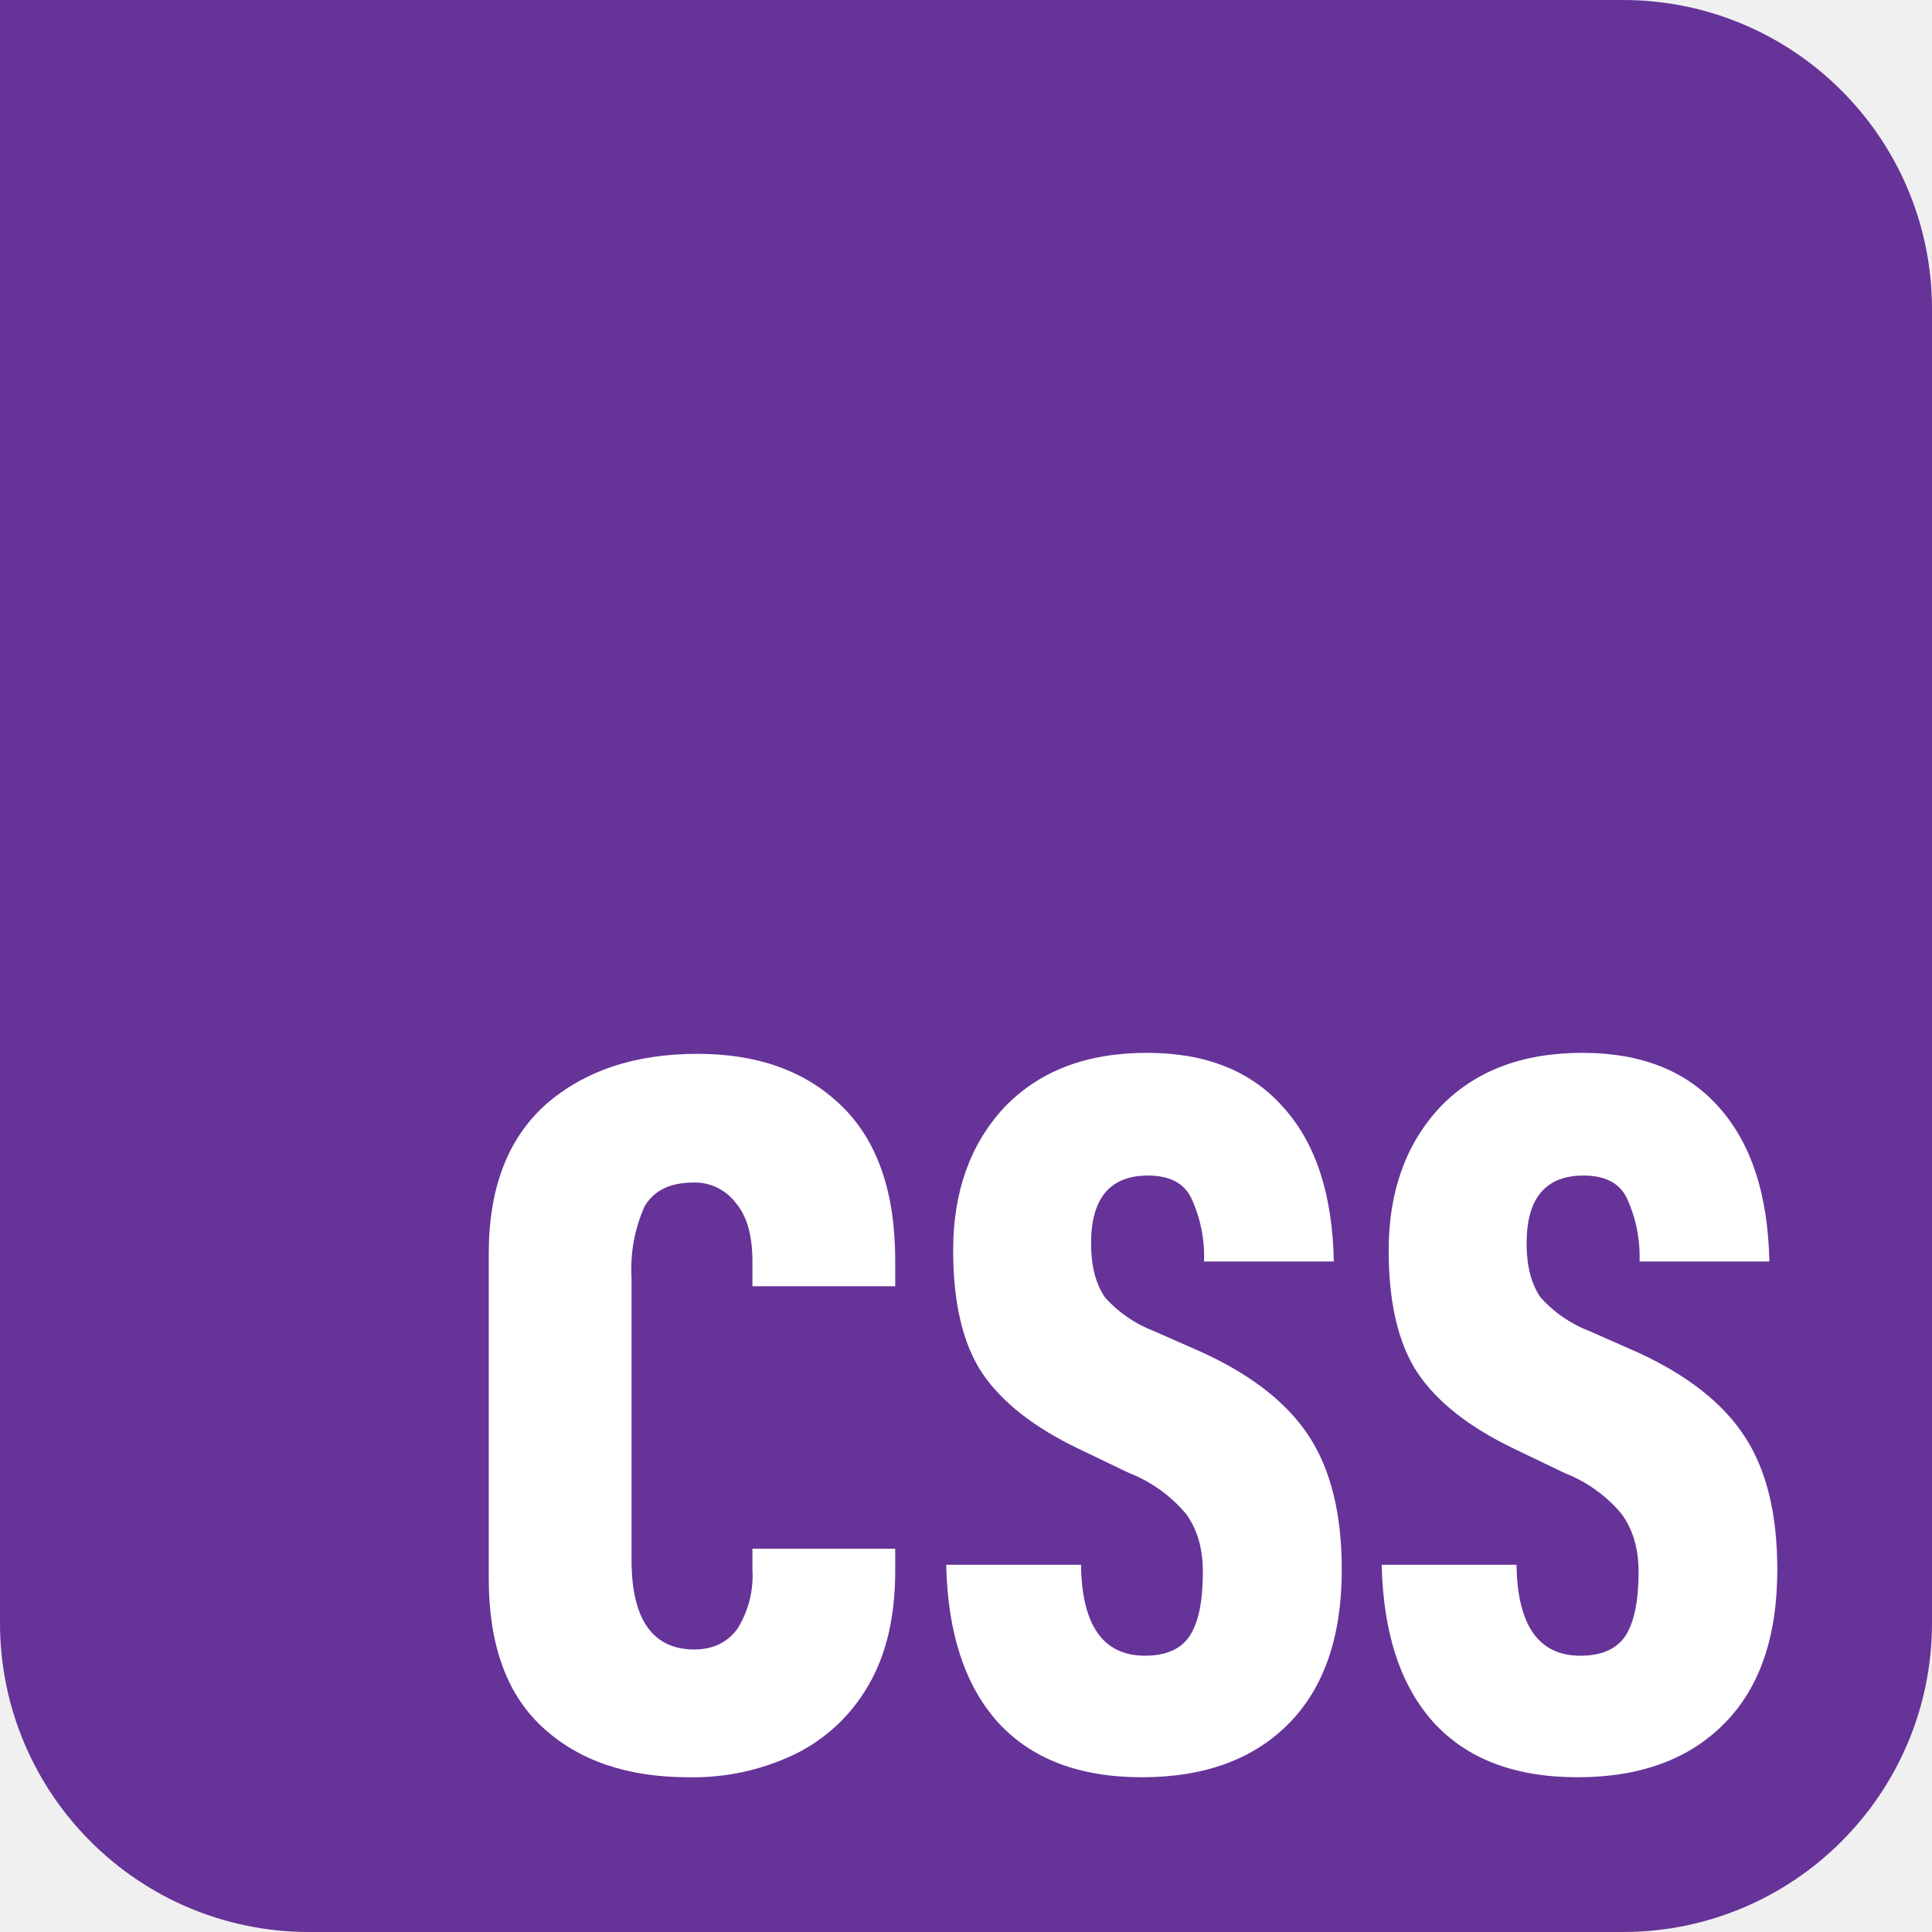
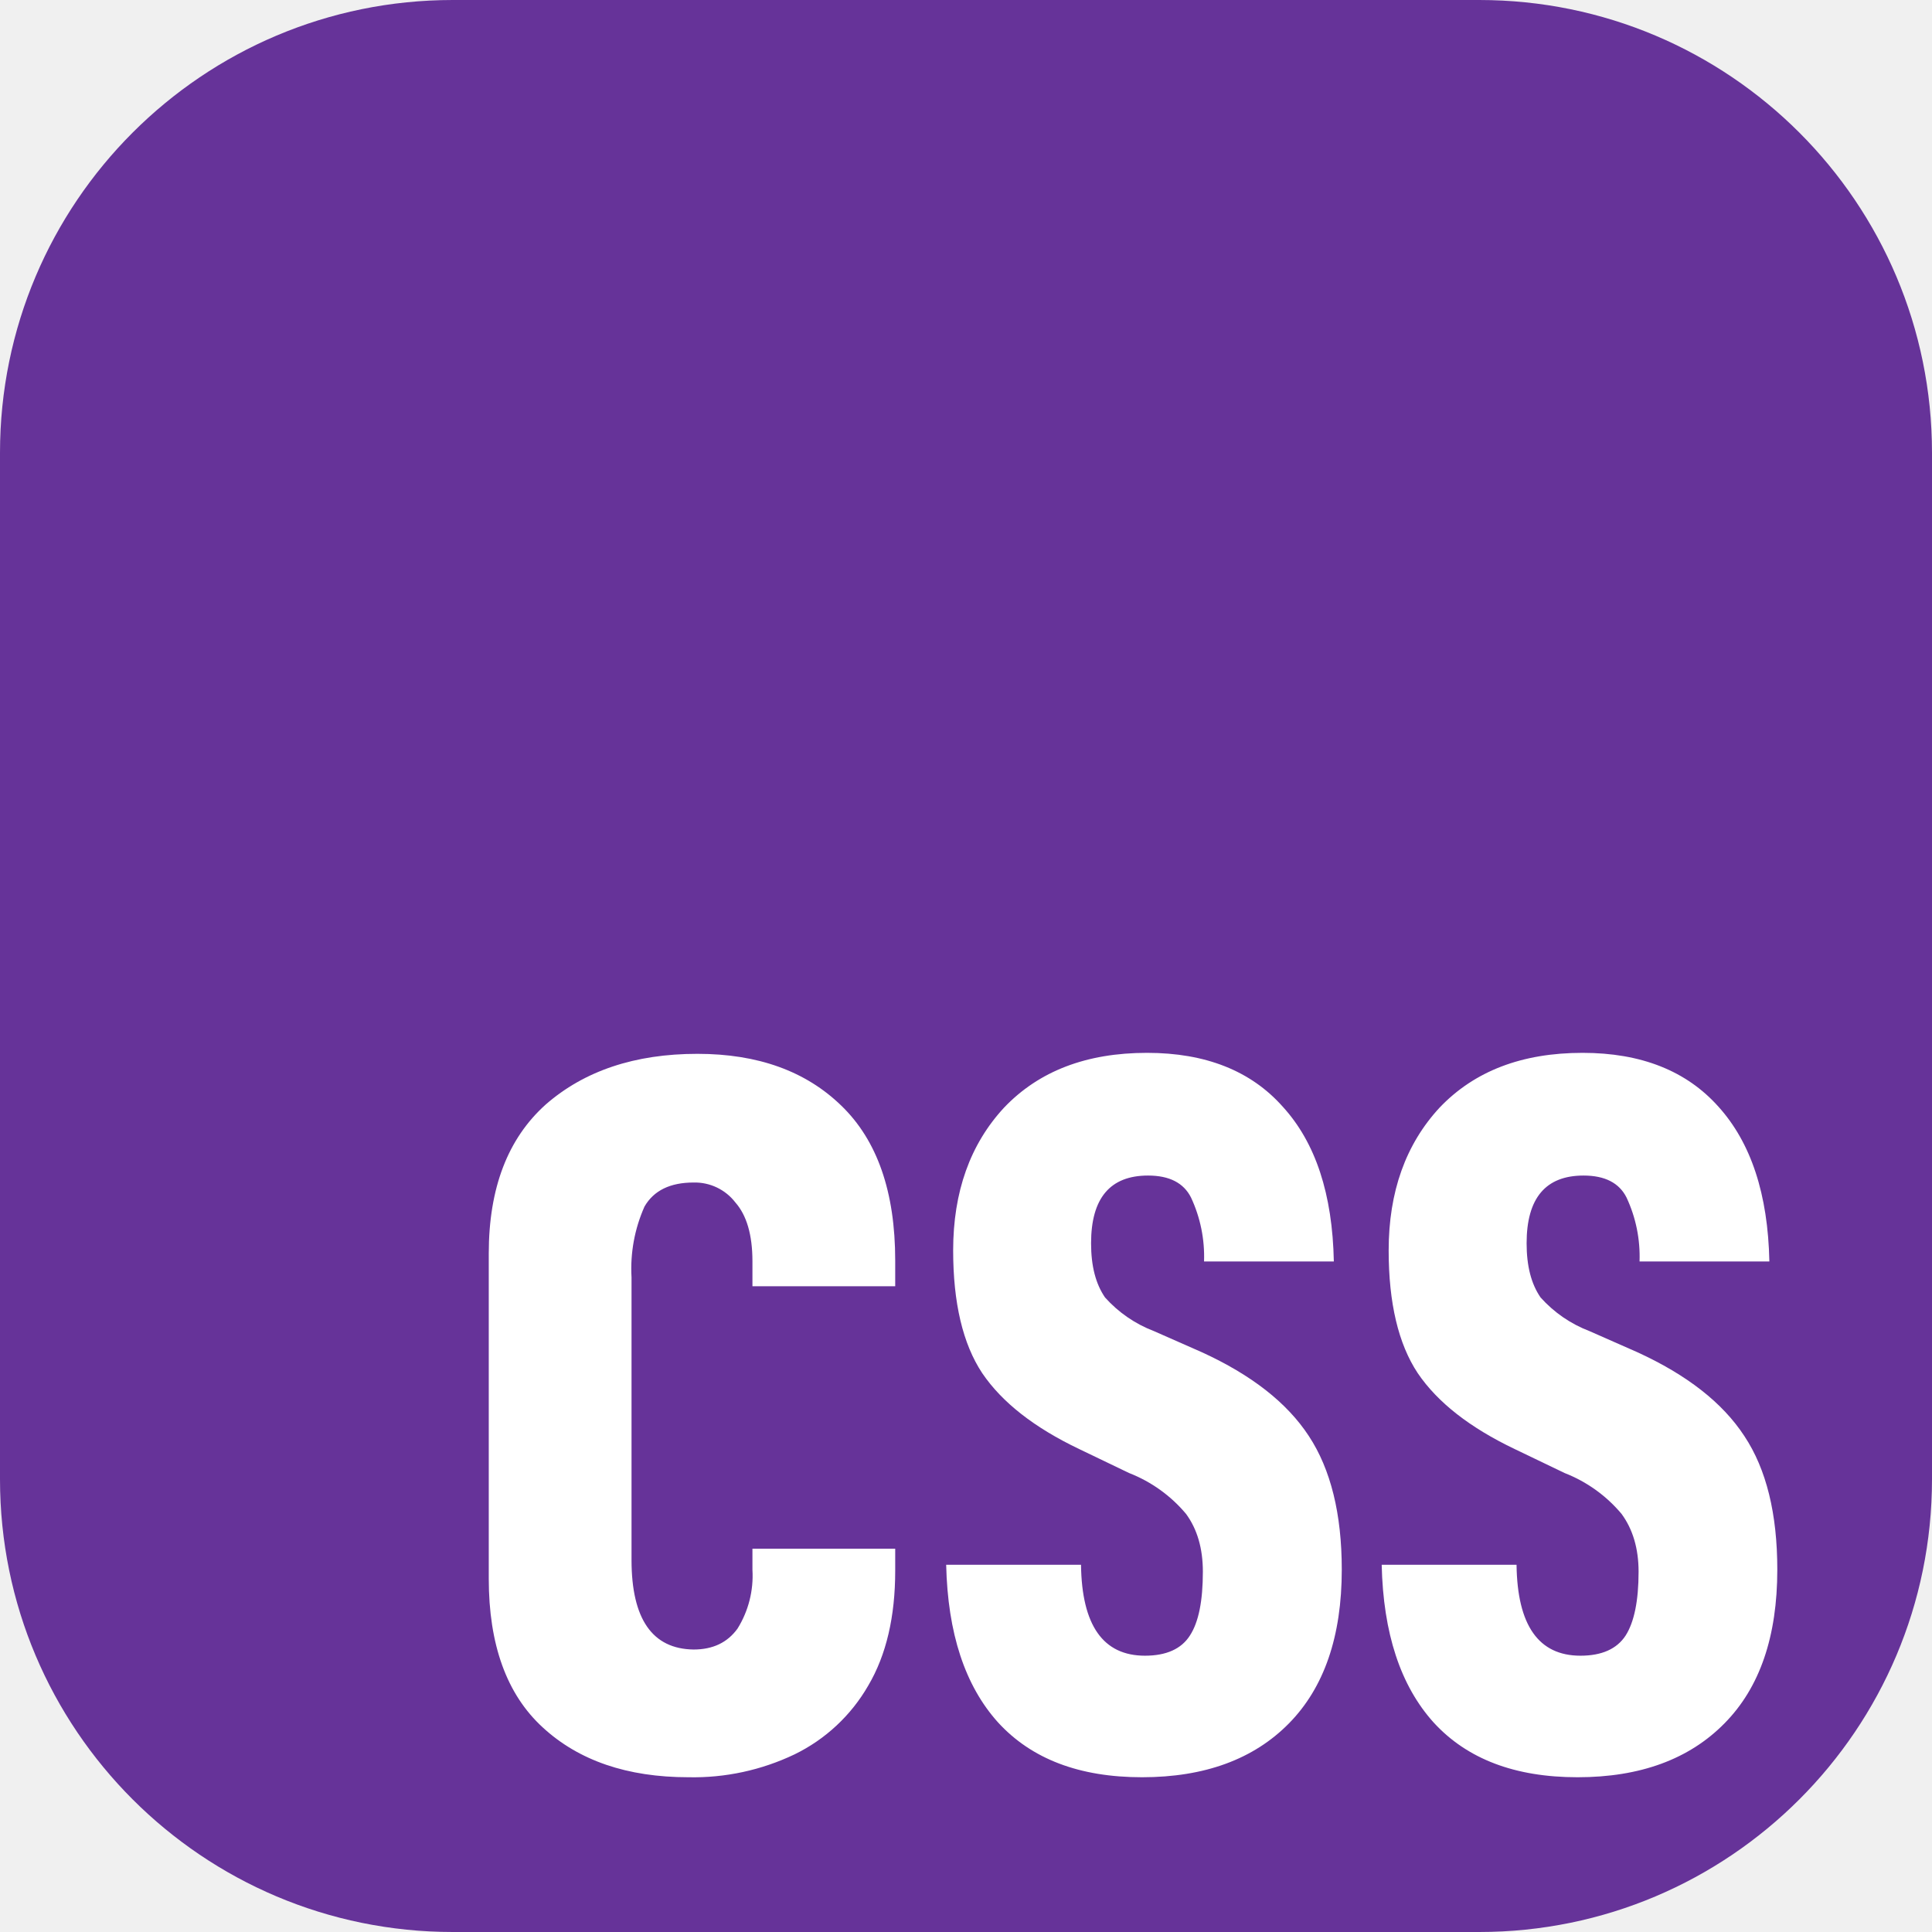
- <svg xmlns="http://www.w3.org/2000/svg" width="256" height="256" viewBox="0 0 1000 1000">
-   <path fill="#639" d="M0 0H840A160 160 0 0 1 1000 160V840A160 160 0 0 1 840 1000H160A160 160 0 0 1 0 840V0Z" />
-   <path fill="#fff" d="M816.54 919.9c-32.39 0-57.16-9.42-74.5-28.35-17.15-19.03-26.08-46.18-26.88-81.64h69.8c.4 31.36 11.42 47.08 33.08 47.08 11.04 0 18.86-3.5 23.37-10.42 4.41-6.9 6.72-17.93 6.72-33.05 0-12.02-3.01-22.04-8.83-29.95a73.2 73.2 0 0 0-29.48-21.14L783.95 750c-23.06-11.02-39.81-24.04-50.14-39.27-10.03-15.13-15.04-36.36-15.04-63.5 0-30.36 8.83-55 26.37-73.94 18.05-18.93 42.62-28.34 74-28.34 30.3 0 53.76 9.31 70.3 27.84 16.85 18.64 25.67 45.28 26.38 80.14h-67.19c.4-11.4-1.9-22.72-6.72-33.06-3.8-7.6-11.23-11.41-22.26-11.41-19.65 0-29.48 11.71-29.48 35.05 0 11.83 2.4 21.04 7.22 28.05A65.18 65.18 0 0 0 822.76 689l24.77 10.92c25.57 11.72 44.02 26.05 55.35 43.38 11.43 17.23 17.05 40.27 17.05 69.12 0 34.56-9.03 61.1-27.38 79.63-18.25 18.53-43.62 27.85-76 27.85Zm-225.42 0c-32.4 0-57.16-9.42-74.51-28.35-17.15-19.03-26.07-46.18-26.87-81.64h69.79c.4 31.36 11.43 47.08 33.1 47.08 11.02 0 18.84-3.5 23.25-10.42 4.52-6.9 6.72-17.93 6.72-33.05 0-12.02-2.9-22.04-8.72-29.95a73.2 73.2 0 0 0-29.48-21.14L558.53 750c-23.07-11.02-39.81-24.04-50.14-39.27-10.03-15.13-15.04-36.36-15.04-63.5 0-30.36 8.82-55 26.37-73.94 18.05-18.93 42.62-28.34 74-28.34 30.29 0 53.75 9.31 70.2 27.84 17.05 18.64 25.77 45.28 26.47 80.14h-67.18c.4-11.4-1.9-22.72-6.72-33.06-3.81-7.6-11.23-11.41-22.26-11.41-19.66 0-29.49 11.71-29.49 35.05 0 11.83 2.41 21.04 7.22 28.05A65.18 65.18 0 0 0 597.33 689l24.77 10.92c25.57 11.72 44.02 26.05 55.36 43.38 11.33 17.23 17.04 40.27 17.04 69.12 0 34.56-9.12 61.1-27.37 79.63-18.25 18.53-43.62 27.85-76.01 27.85Zm-234.75 0c-31.7 0-56.86-8.62-75.51-25.85-18.65-17.12-27.88-42.87-27.88-76.93V648.83c0-33.85 9.83-59.5 29.48-77.13 19.96-17.43 46.13-26.24 78.52-26.24 31.39 0 56.15 9.01 74.5 26.84 18.56 17.93 27.88 44.58 27.88 80.14v13.32h-73.9v-12.92c0-13.72-3.01-23.84-8.83-30.45a26.46 26.46 0 0 0-21.66-10.32c-12.03 0-20.55 4.1-25.37 12.42a79.04 79.04 0 0 0-6.72 36.66v146.26c0 30.55 10.74 46.08 32.1 46.38 10.02 0 17.54-3.61 22.76-10.82a51.74 51.74 0 0 0 7.72-30.46V801.6h73.9v11.42c0 23.74-4.61 43.57-13.94 59.4a88.8 88.8 0 0 1-38.2 35.66 121.46 121.46 0 0 1-54.85 11.82Z" />
+ <svg xmlns="http://www.w3.org/2000/svg" width="256" height="256" viewBox="0 0 256 256">
+   <rect width="256" height="256" rx="60" fill="#639" />
+   <path fill="#fff" d="M209.034,235.494C200.742,235.494 194.401,233.083 189.962,228.237C185.572,223.365 183.286,216.415 183.081,207.337L200.95,207.337C201.052,215.365 203.873,219.389 209.418,219.389C212.244,219.389 214.246,218.493 215.401,216.722C216.53,214.956 217.121,212.132 217.121,208.261C217.121,205.184 216.351,202.619 214.861,200.594C212.839,198.185 210.244,196.324 207.314,195.182L200.691,192C194.788,189.179 190.5,185.846 187.855,181.947C185.288,178.074 184.005,172.639 184.005,165.691C184.005,157.919 186.266,151.611 190.756,146.762C195.377,141.916 201.667,139.507 209.7,139.507C217.457,139.507 223.462,141.891 227.697,146.634C232.01,151.406 234.268,158.226 234.45,167.15L217.249,167.15C217.352,164.232 216.763,161.334 215.529,158.687C214.556,156.741 212.654,155.766 209.83,155.766C204.8,155.766 202.284,158.764 202.284,164.739C202.284,167.767 202.898,170.125 204.132,171.919C205.909,173.905 208.136,175.436 210.627,176.384L216.968,179.18C223.514,182.18 228.237,185.848 231.137,190.285C234.063,194.696 235.502,200.594 235.502,207.98C235.502,216.827 233.19,223.621 228.493,228.365C223.821,233.108 217.326,235.494 209.037,235.494L209.034,235.494ZM151.327,235.494C143.032,235.494 136.694,233.083 132.252,228.237C127.862,223.365 125.578,216.415 125.373,207.337L143.24,207.337C143.342,215.365 146.166,219.389 151.713,219.389C154.534,219.389 156.536,218.493 157.665,216.722C158.822,214.956 159.386,212.132 159.386,208.261C159.386,205.184 158.643,202.619 157.153,200.594C155.132,198.185 152.536,196.324 149.606,195.182L142.984,192C137.078,189.179 132.792,185.846 130.148,181.947C127.58,178.074 126.298,172.639 126.298,165.691C126.298,157.919 128.556,151.611 133.048,146.762C137.669,141.916 143.959,139.507 151.992,139.507C159.747,139.507 165.752,141.891 169.964,146.634C174.328,151.406 176.561,158.226 176.74,167.15L159.542,167.15C159.644,164.232 159.055,161.334 157.821,158.687C156.846,156.741 154.947,155.766 152.123,155.766C147.09,155.766 144.573,158.764 144.573,164.739C144.573,167.767 145.19,170.125 146.422,171.919C148.199,173.905 150.426,175.436 152.916,176.384L159.258,179.18C165.804,182.18 170.527,185.848 173.43,190.285C176.33,194.696 177.792,200.594 177.792,207.98C177.792,216.827 175.457,223.621 170.785,228.365C166.113,233.108 159.619,235.494 151.327,235.494ZM91.231,235.494C83.116,235.494 76.675,233.288 71.9,228.877C67.126,224.494 64.763,217.902 64.763,209.183L64.763,166.1C64.763,157.435 67.279,150.868 72.31,146.355C77.42,141.893 84.119,139.638 92.411,139.638C100.447,139.638 106.785,141.944 111.483,146.509C116.234,151.099 118.62,157.921 118.62,167.025L118.62,170.435L99.702,170.435L99.702,167.127C99.702,163.615 98.931,161.024 97.441,159.332C96.122,157.617 94.059,156.634 91.896,156.69C88.817,156.69 86.636,157.74 85.402,159.869C84.088,162.816 83.498,166.034 83.681,169.254L83.681,206.697C83.681,214.518 86.431,218.493 91.899,218.57C94.464,218.57 96.389,217.646 97.725,215.8C99.176,213.469 99.867,210.743 99.702,208.003L99.702,205.21L118.62,205.21L118.62,208.133C118.62,214.211 117.44,219.287 115.052,223.34C112.782,227.294 109.373,230.475 105.272,232.468C100.892,234.559 96.083,235.595 91.231,235.494Z" />
</svg>
